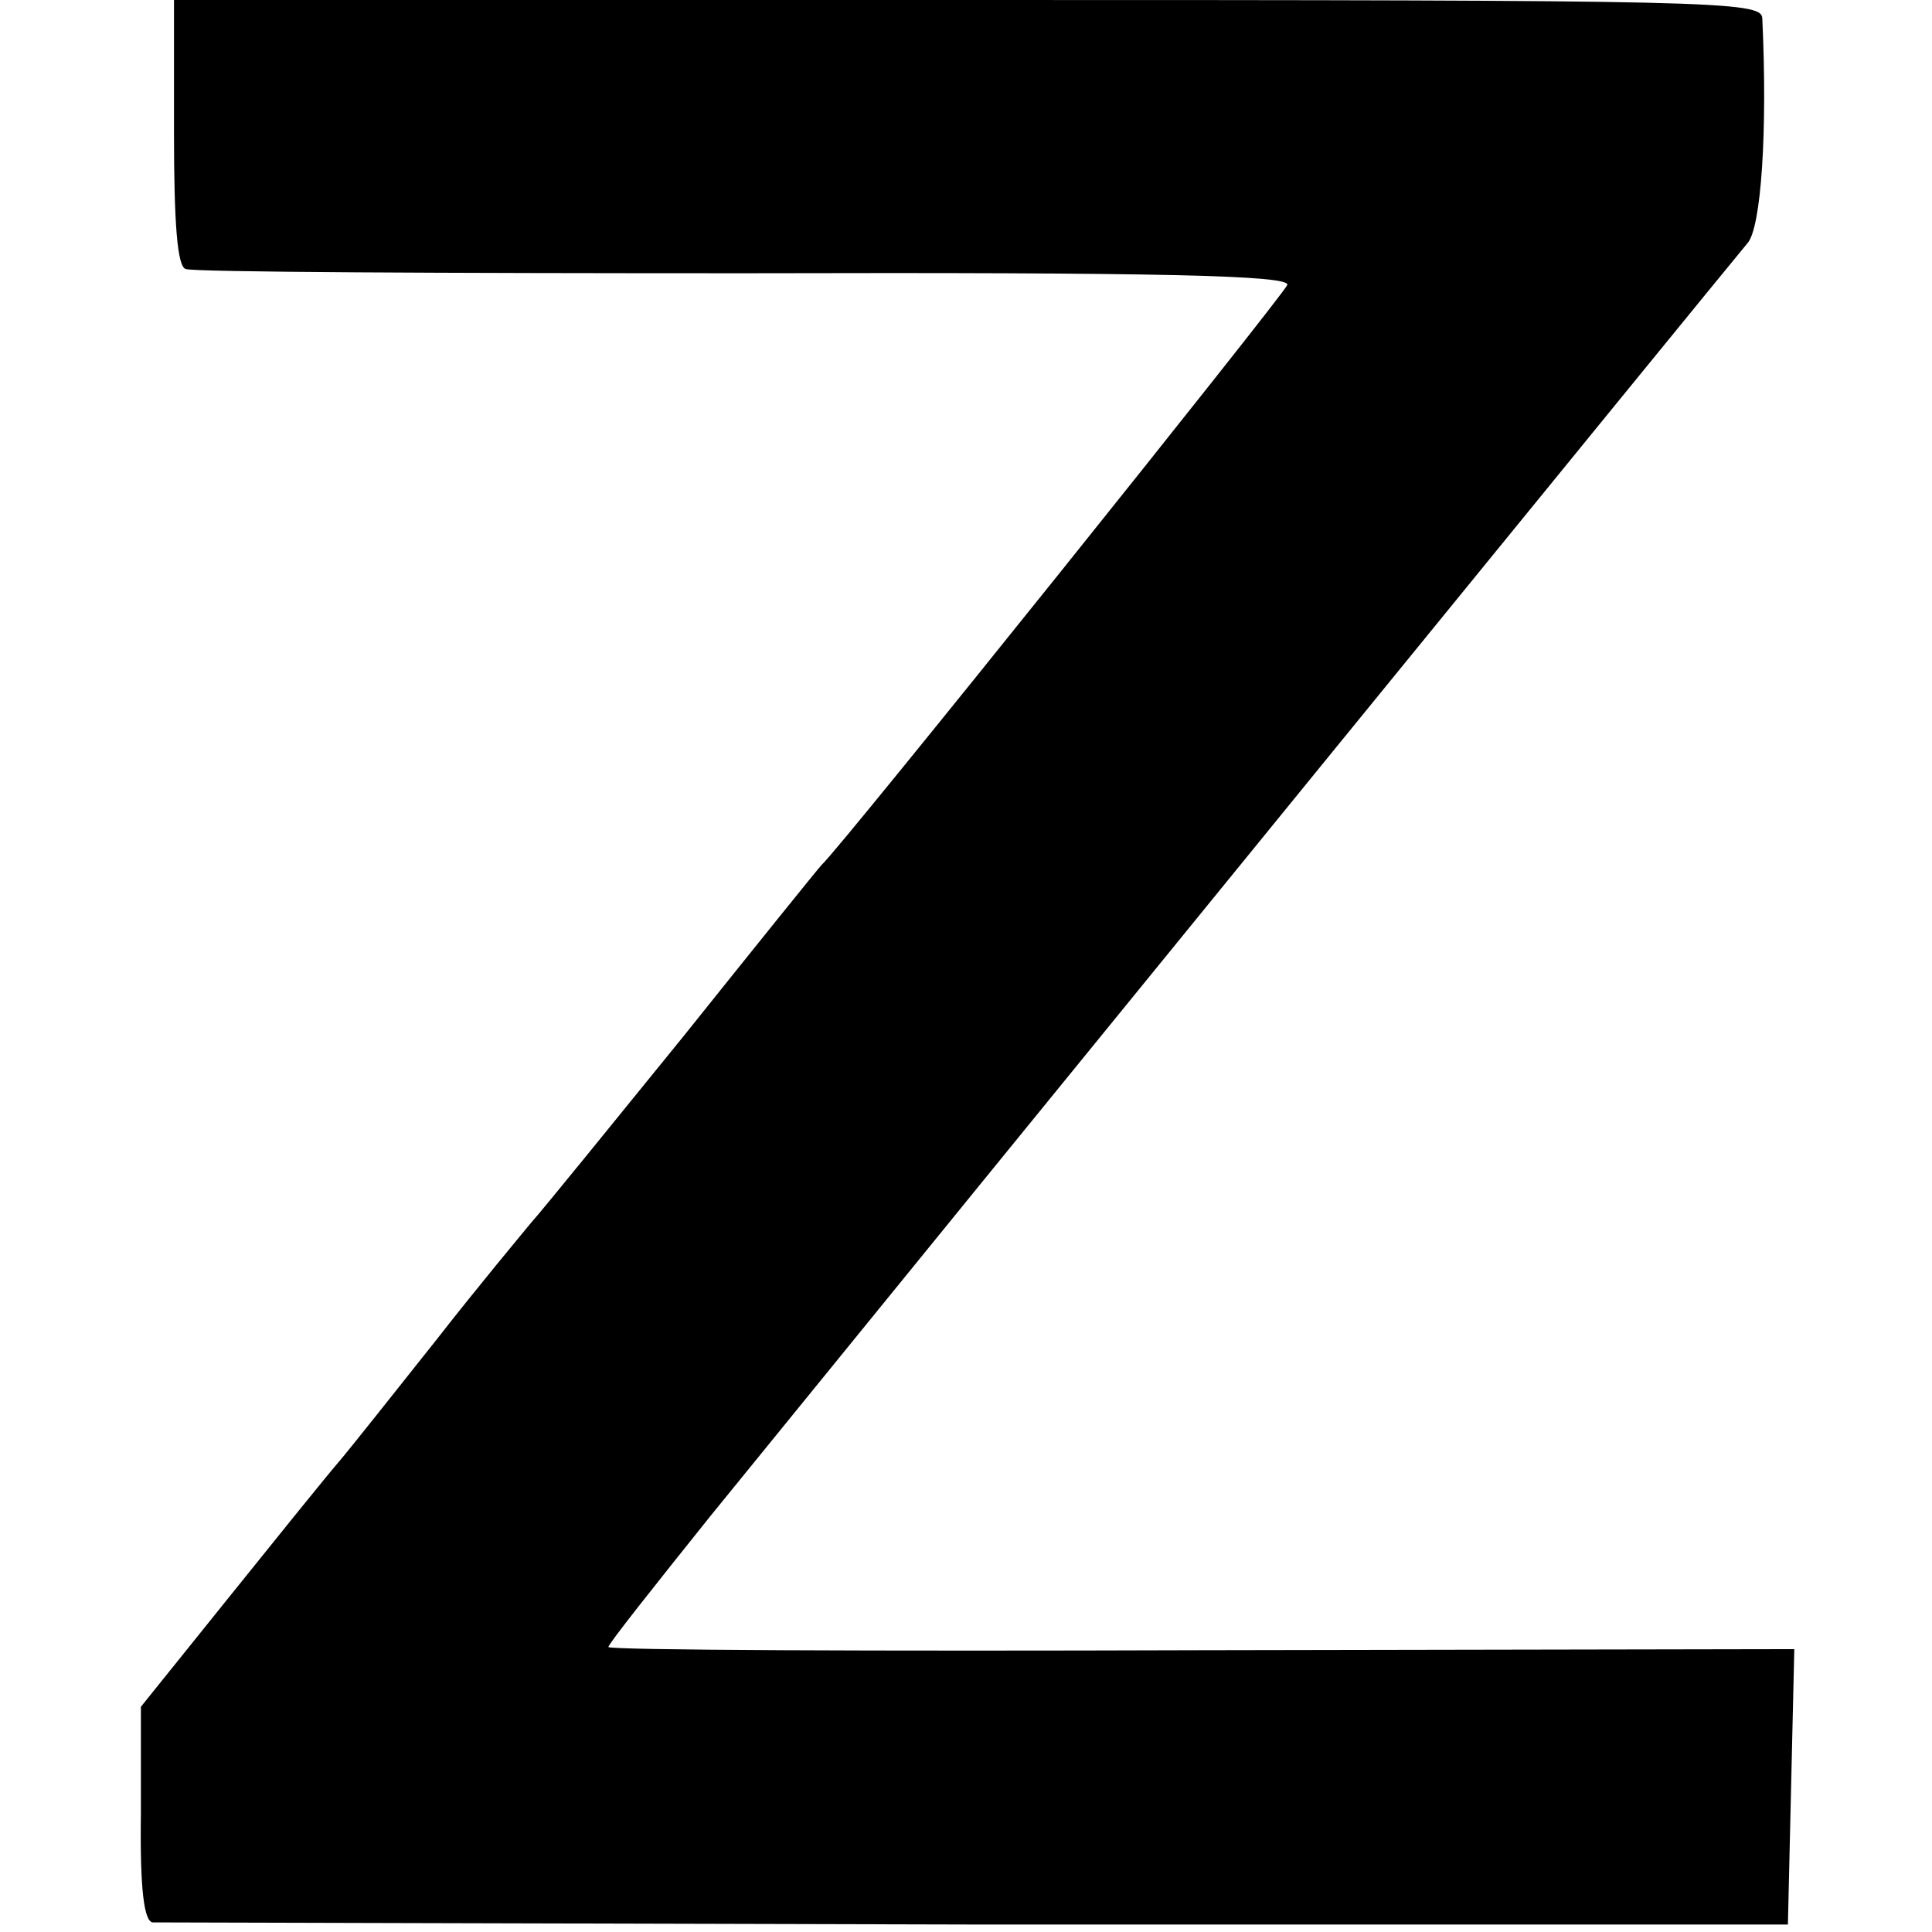
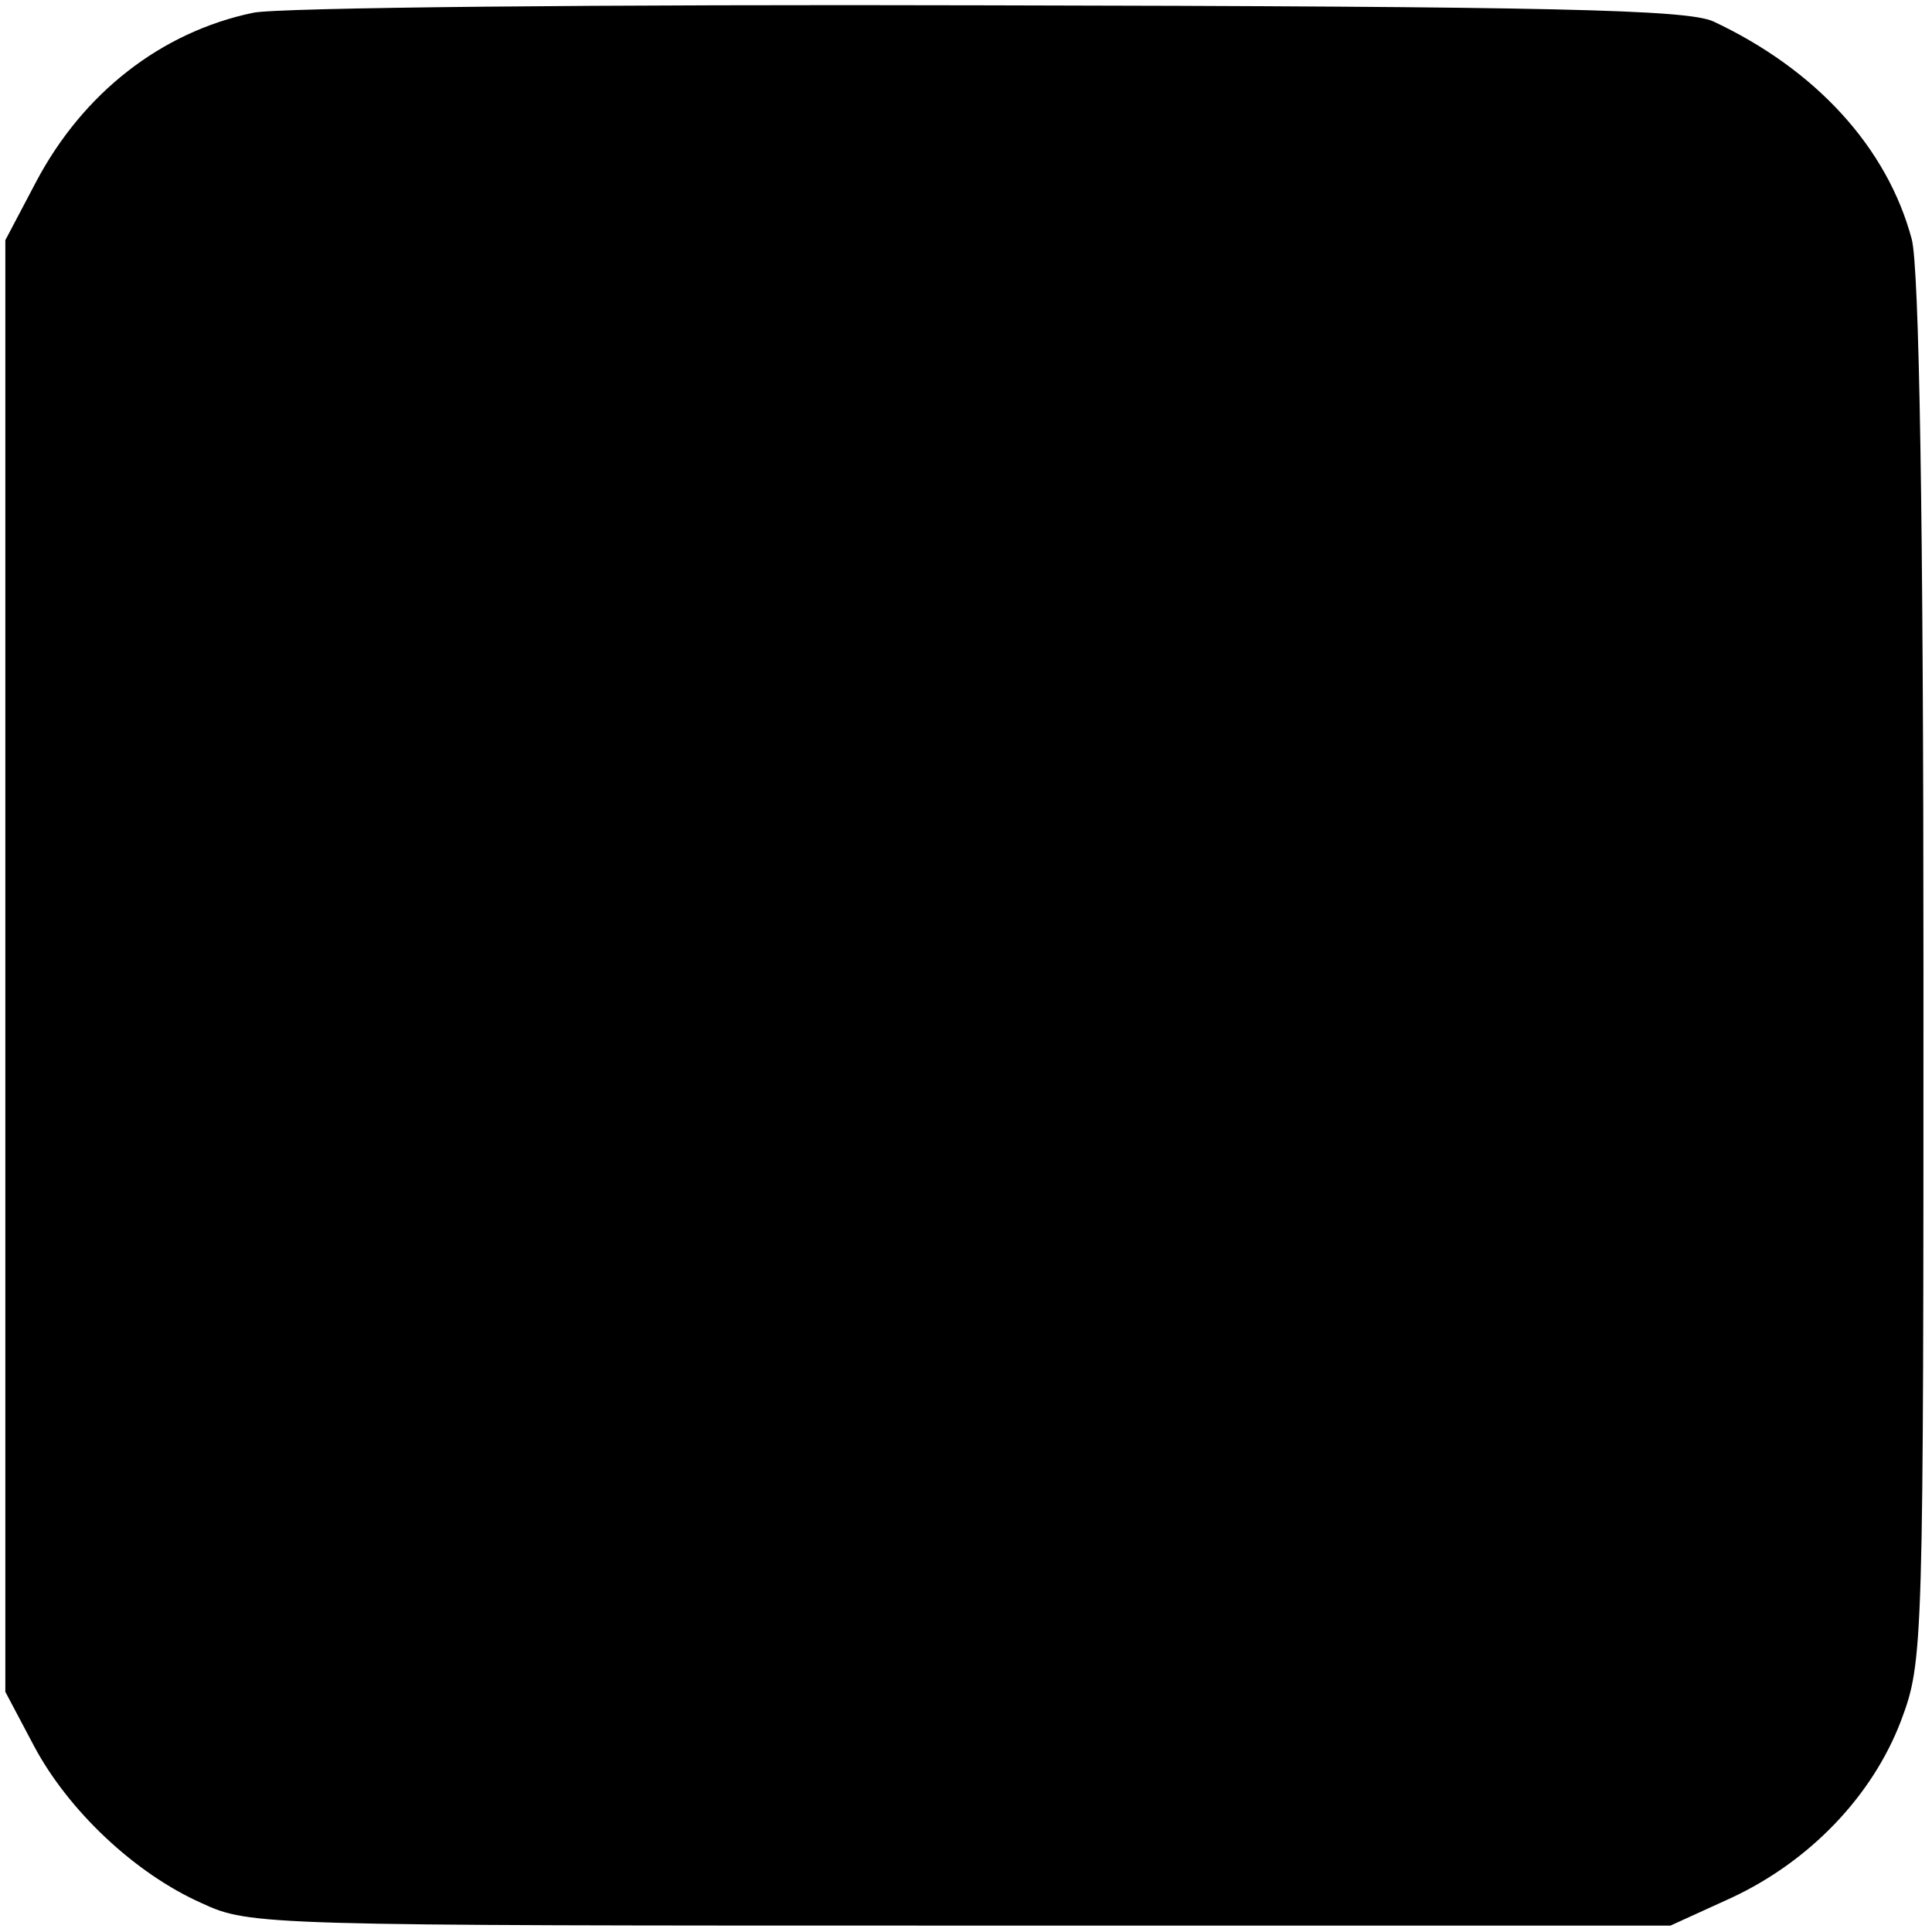
<svg xmlns="http://www.w3.org/2000/svg" version="1.0" width="181pt" height="181pt" viewBox="0 0 181 181" preserveAspectRatio="xMidYMid meet">
  <g transform="translate(0,181) scale(0.1,-0.1)" fill="#000000" stroke="none">
-     <path d="M163 1686 c0 -84 3 -126 11 -128 6 -3 242 -4 524 -4 393 1 511 -2 508 -11 -4 -10 -419 -528 -436 -543 -3 -3 -61 -75 -129 -160 -69 -85 -133 -164 -143 -175 -9 -11 -50 -60 -89 -110 -39 -49 -80 -101 -92 -115 -12 -14 -58 -71 -103 -127 l-82 -102 0 -100 c-1 -71 3 -101 11 -102 7 0 354 -1 772 -2 l760 0 3 129 3 129 -556 -1 c-305 -1 -555 0 -555 3 0 3 43 57 95 122 264 325 955 1173 972 1193 13 14 19 105 14 211 -1 16 -43 17 -744 17 l-744 0 0 -124z" />
+     <path d="M237 1798 c-86 -18 -159 -75 -203 -158 l-29 -55 0 -680 0 -680 27 -51 c32 -60 94 -119 157 -147 45 -21 58 -21 711 -21 l665 0 57 26 c73 34 132 95 159 166 21 56 21 67 21 703 0 424 -4 659 -11 685 -23 86 -90 159 -186 204 -25 11 -148 14 -680 15 -357 1 -667 -2 -688 -7z" />
  </g>
</svg>
